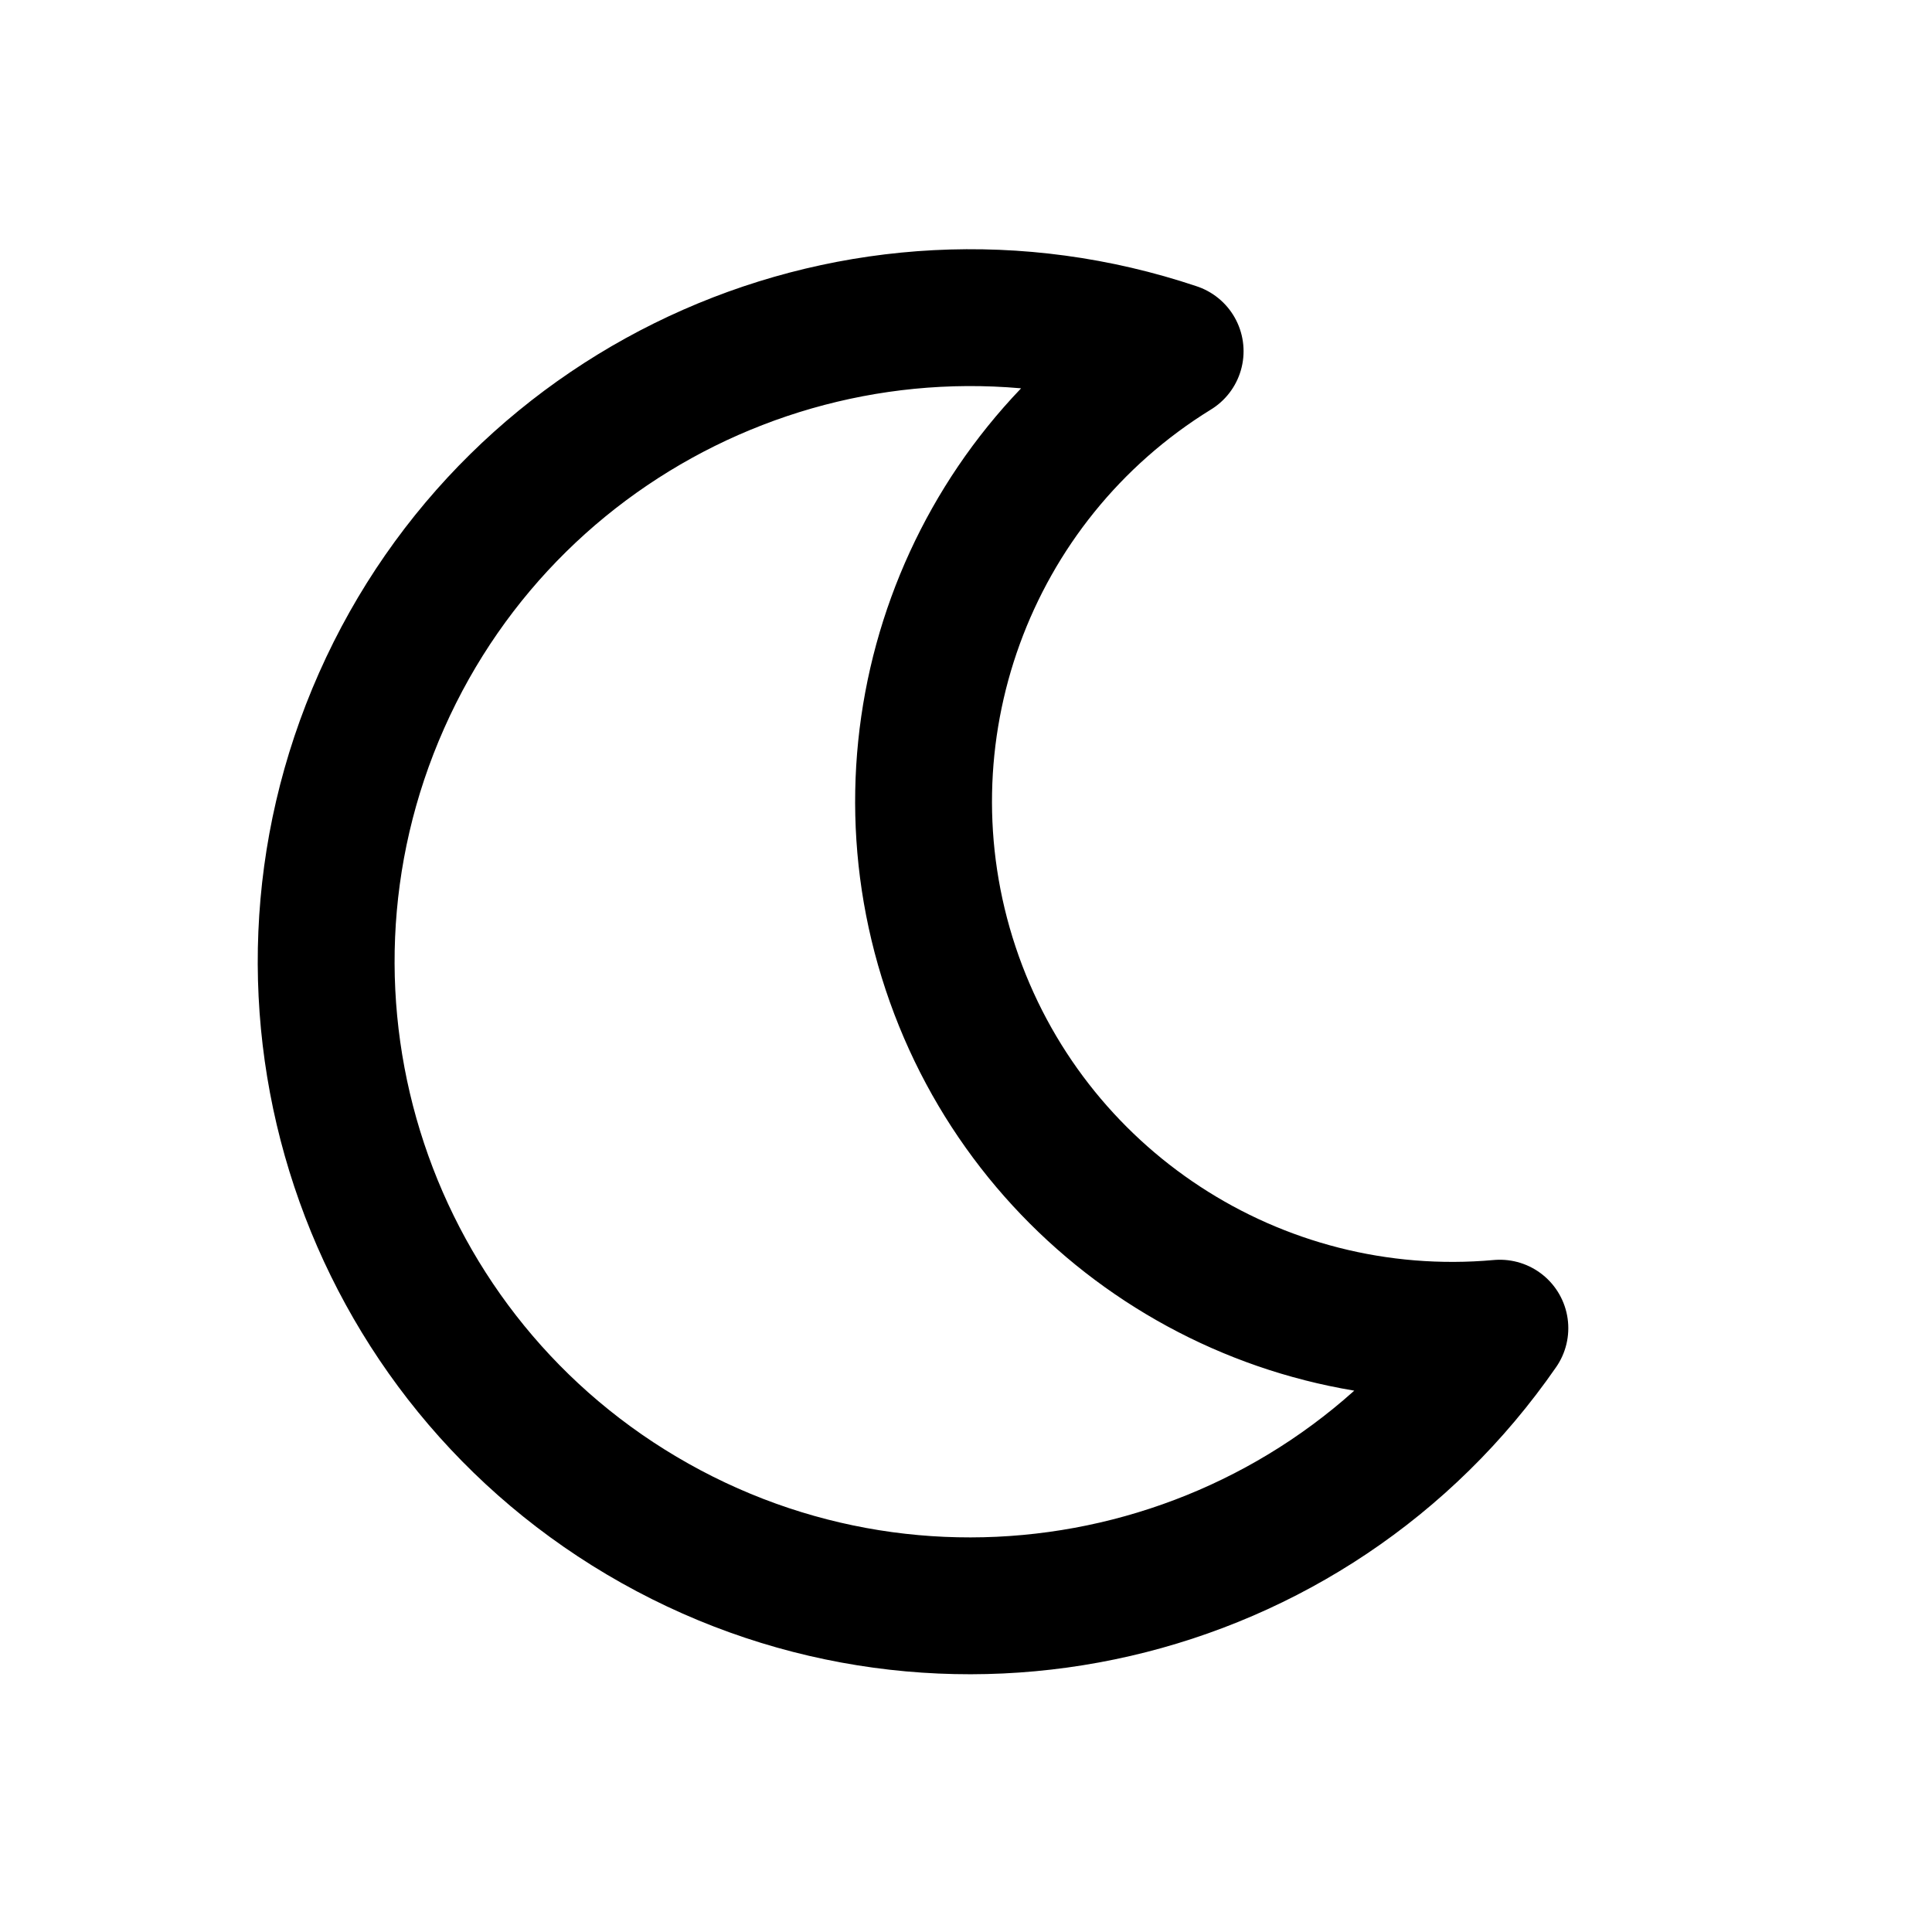
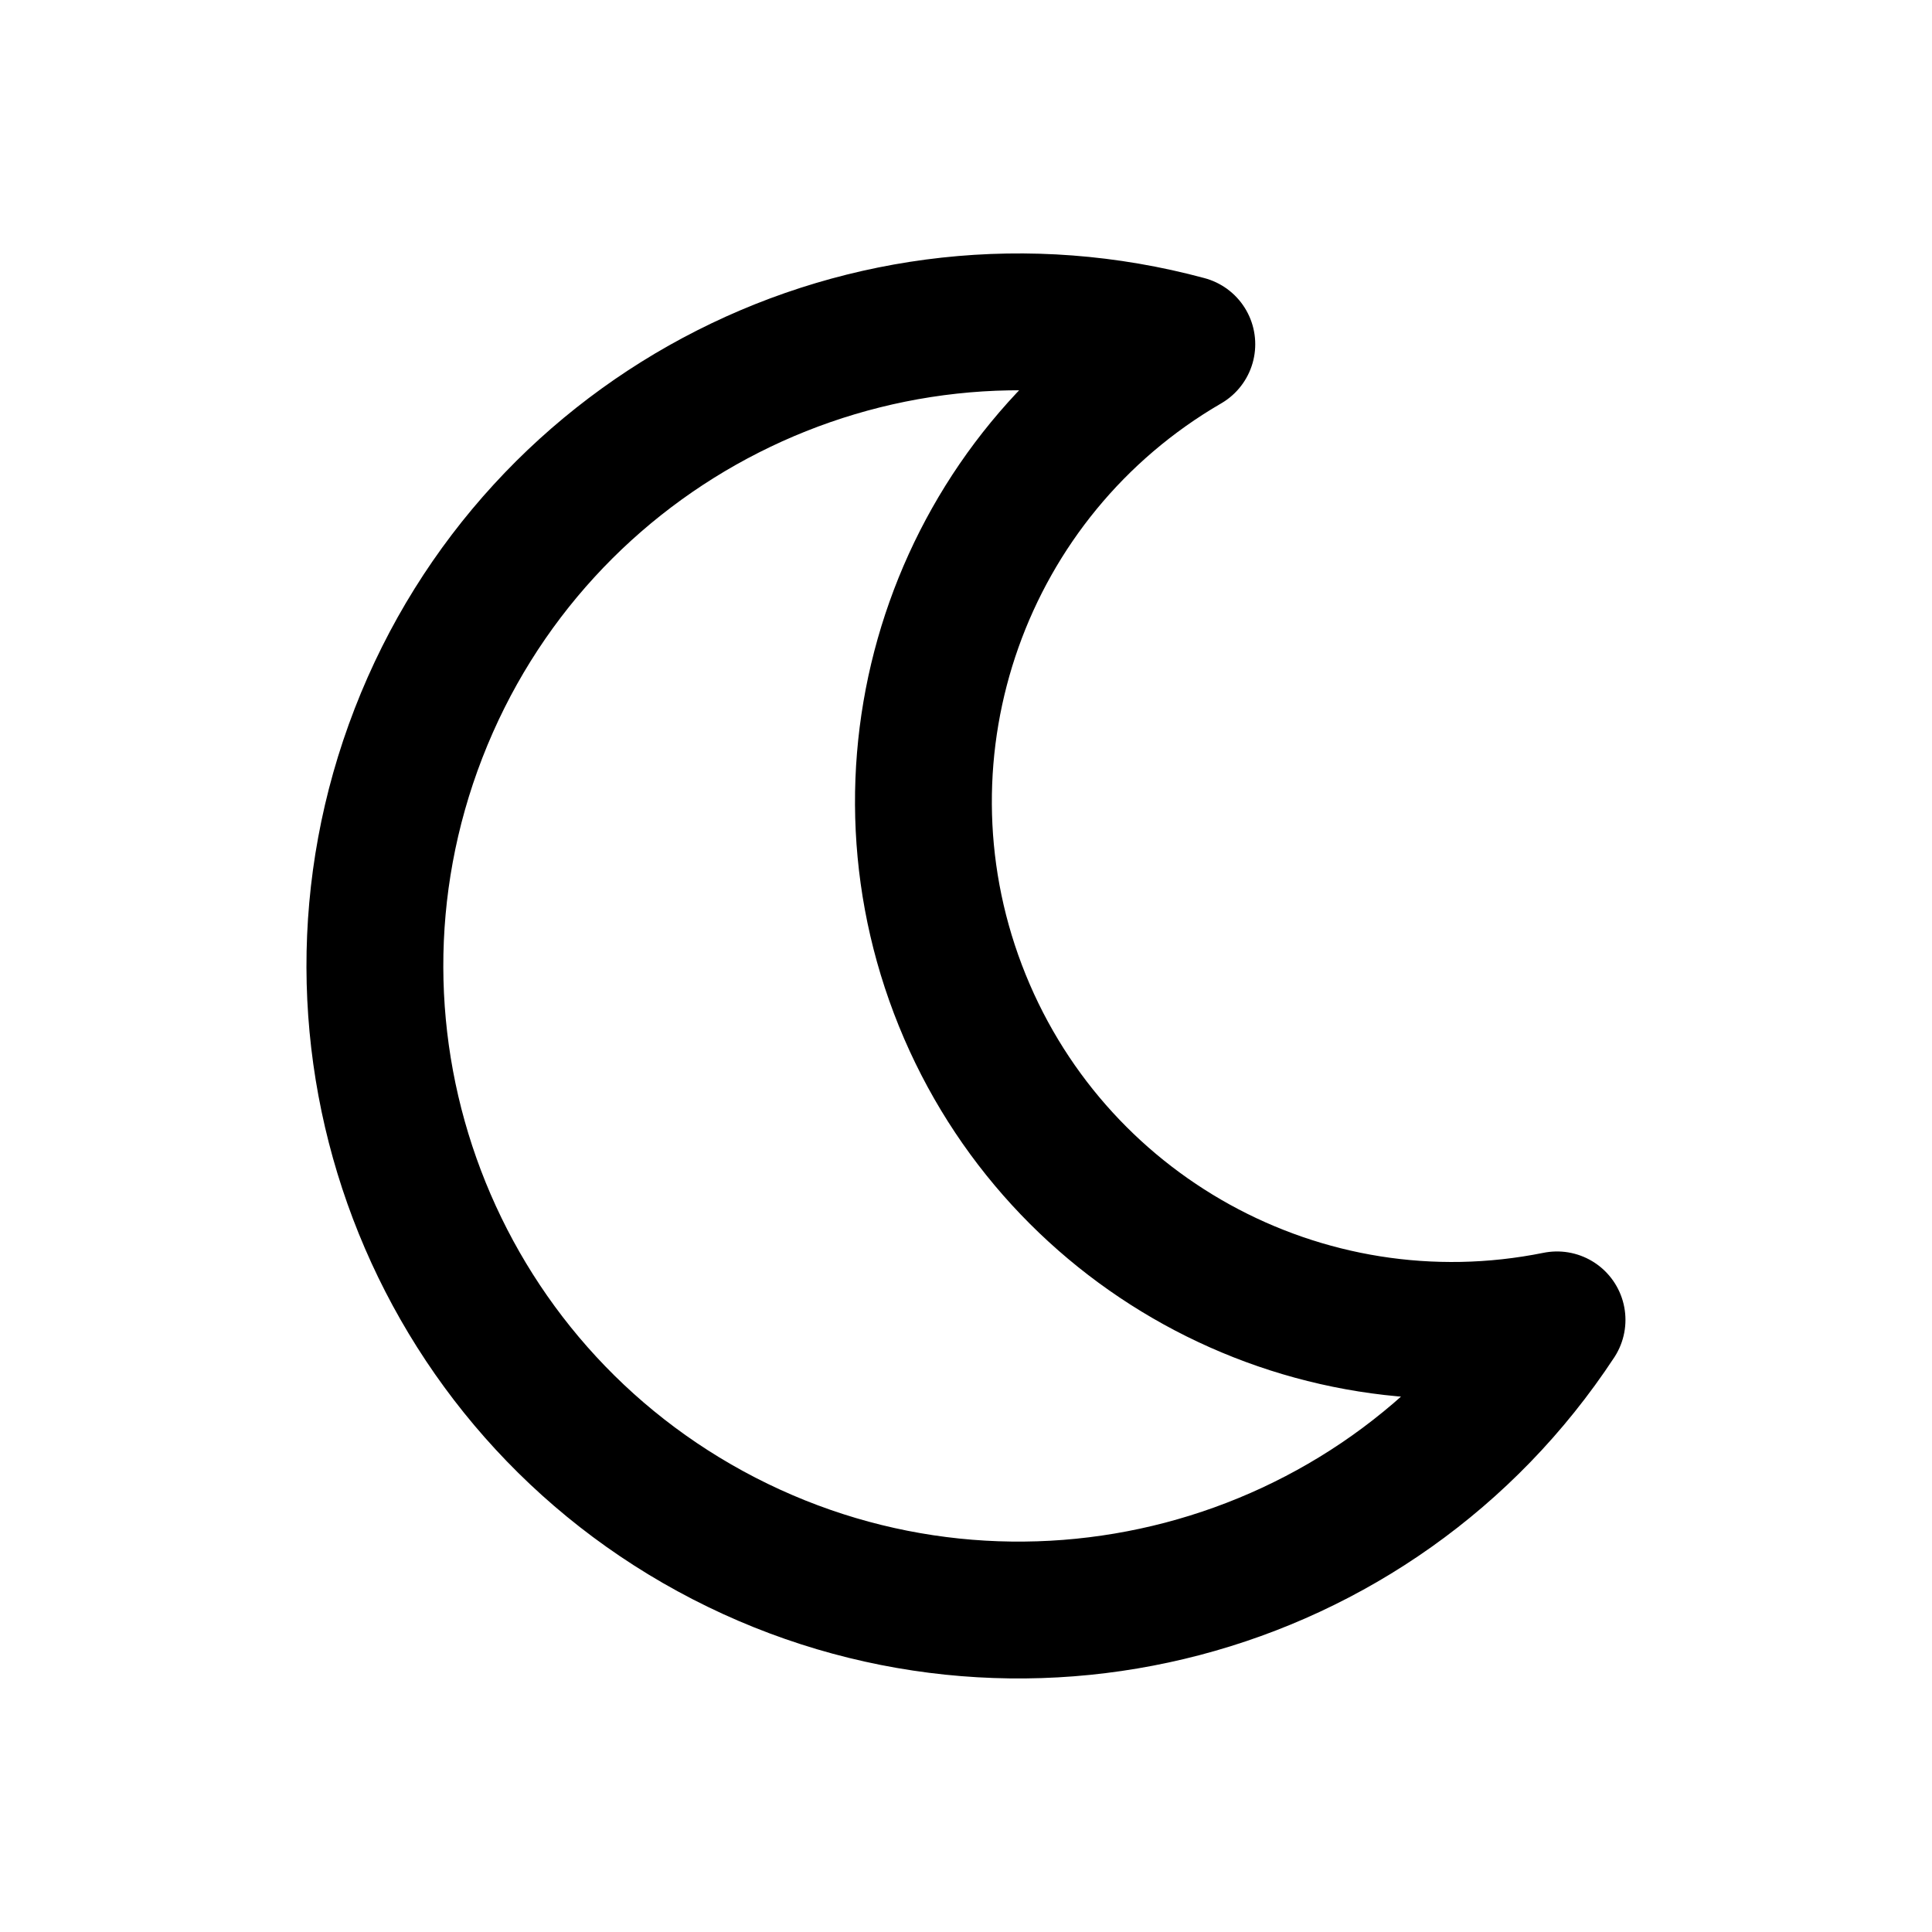
<svg xmlns="http://www.w3.org/2000/svg" viewBox="0 0 24 24" fill="none" stroke="currentColor" stroke-width="1.7" stroke-linecap="round" stroke-linejoin="round">
  <g data-part="body">
-     <path d="M14.598 4.363 A8 8 0 1 0 18.632 16.499 A6.569 6.569 0 0 1 14.598 4.363 Z" />
+     <path d="M14.743 4.276 A8 8 0 1 0 19.342 16.396 A6.569 6.569 0 0 1 14.743 4.276 Z" />
  </g>
</svg>
